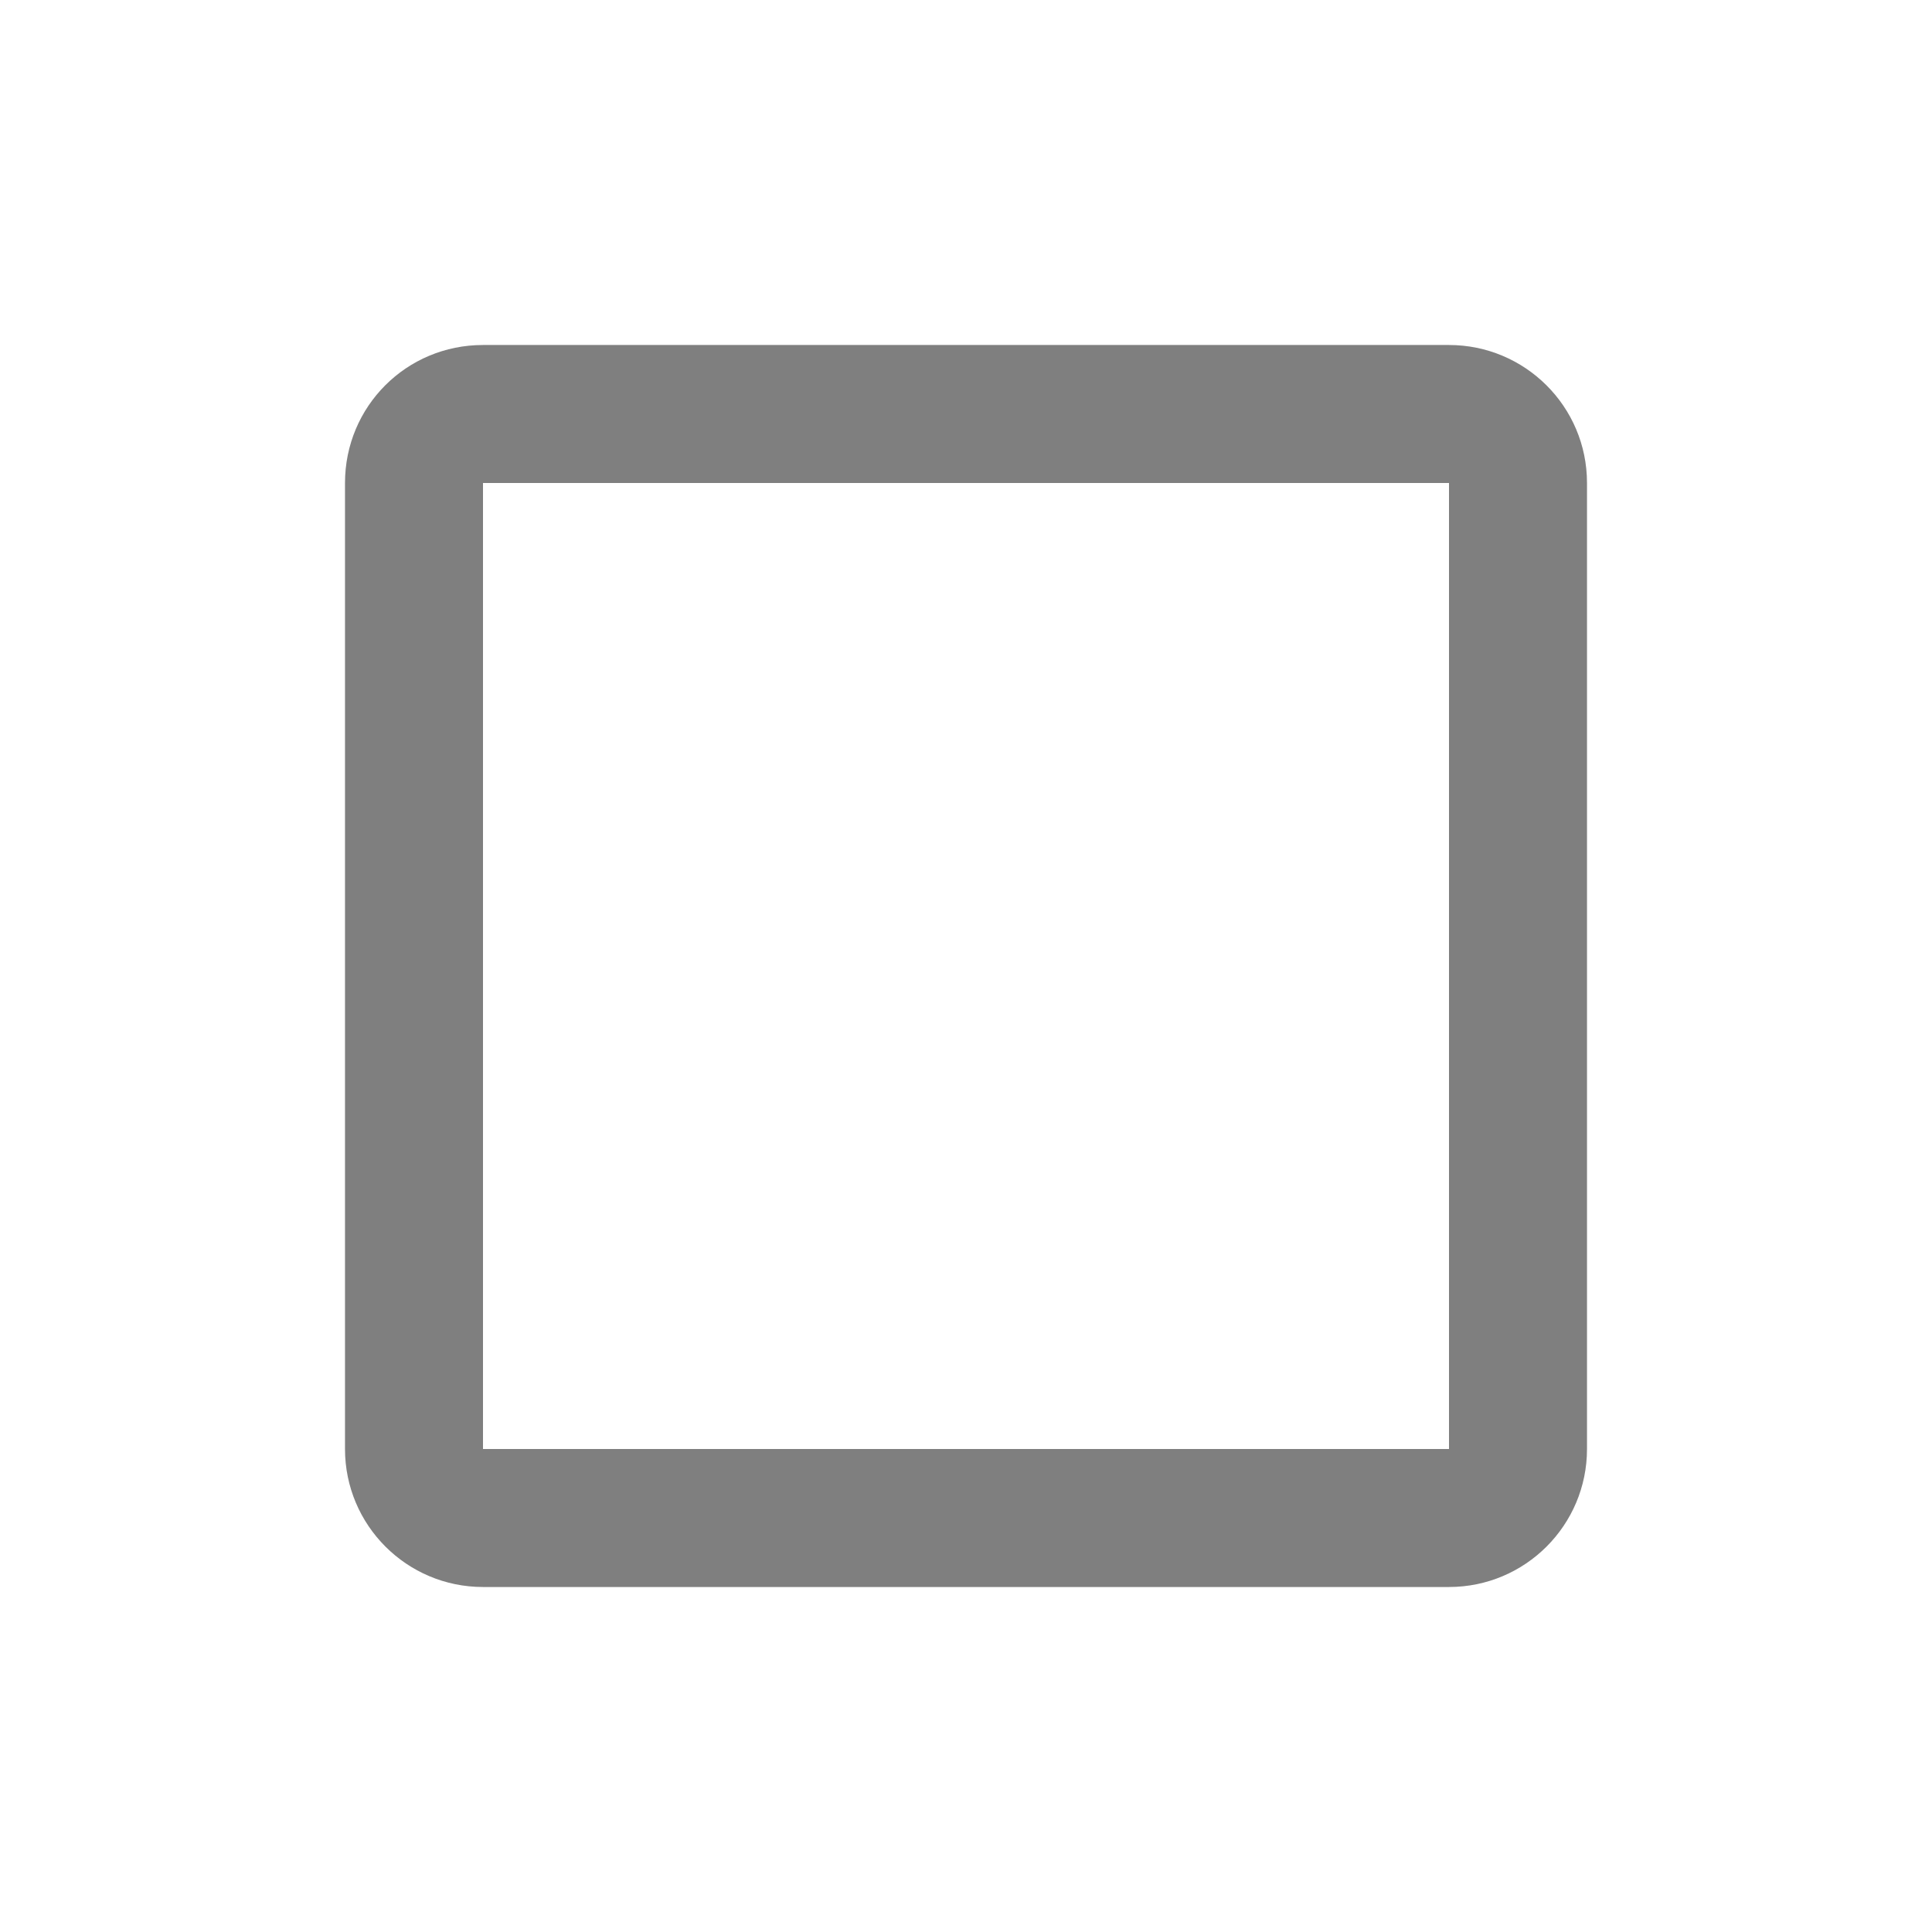
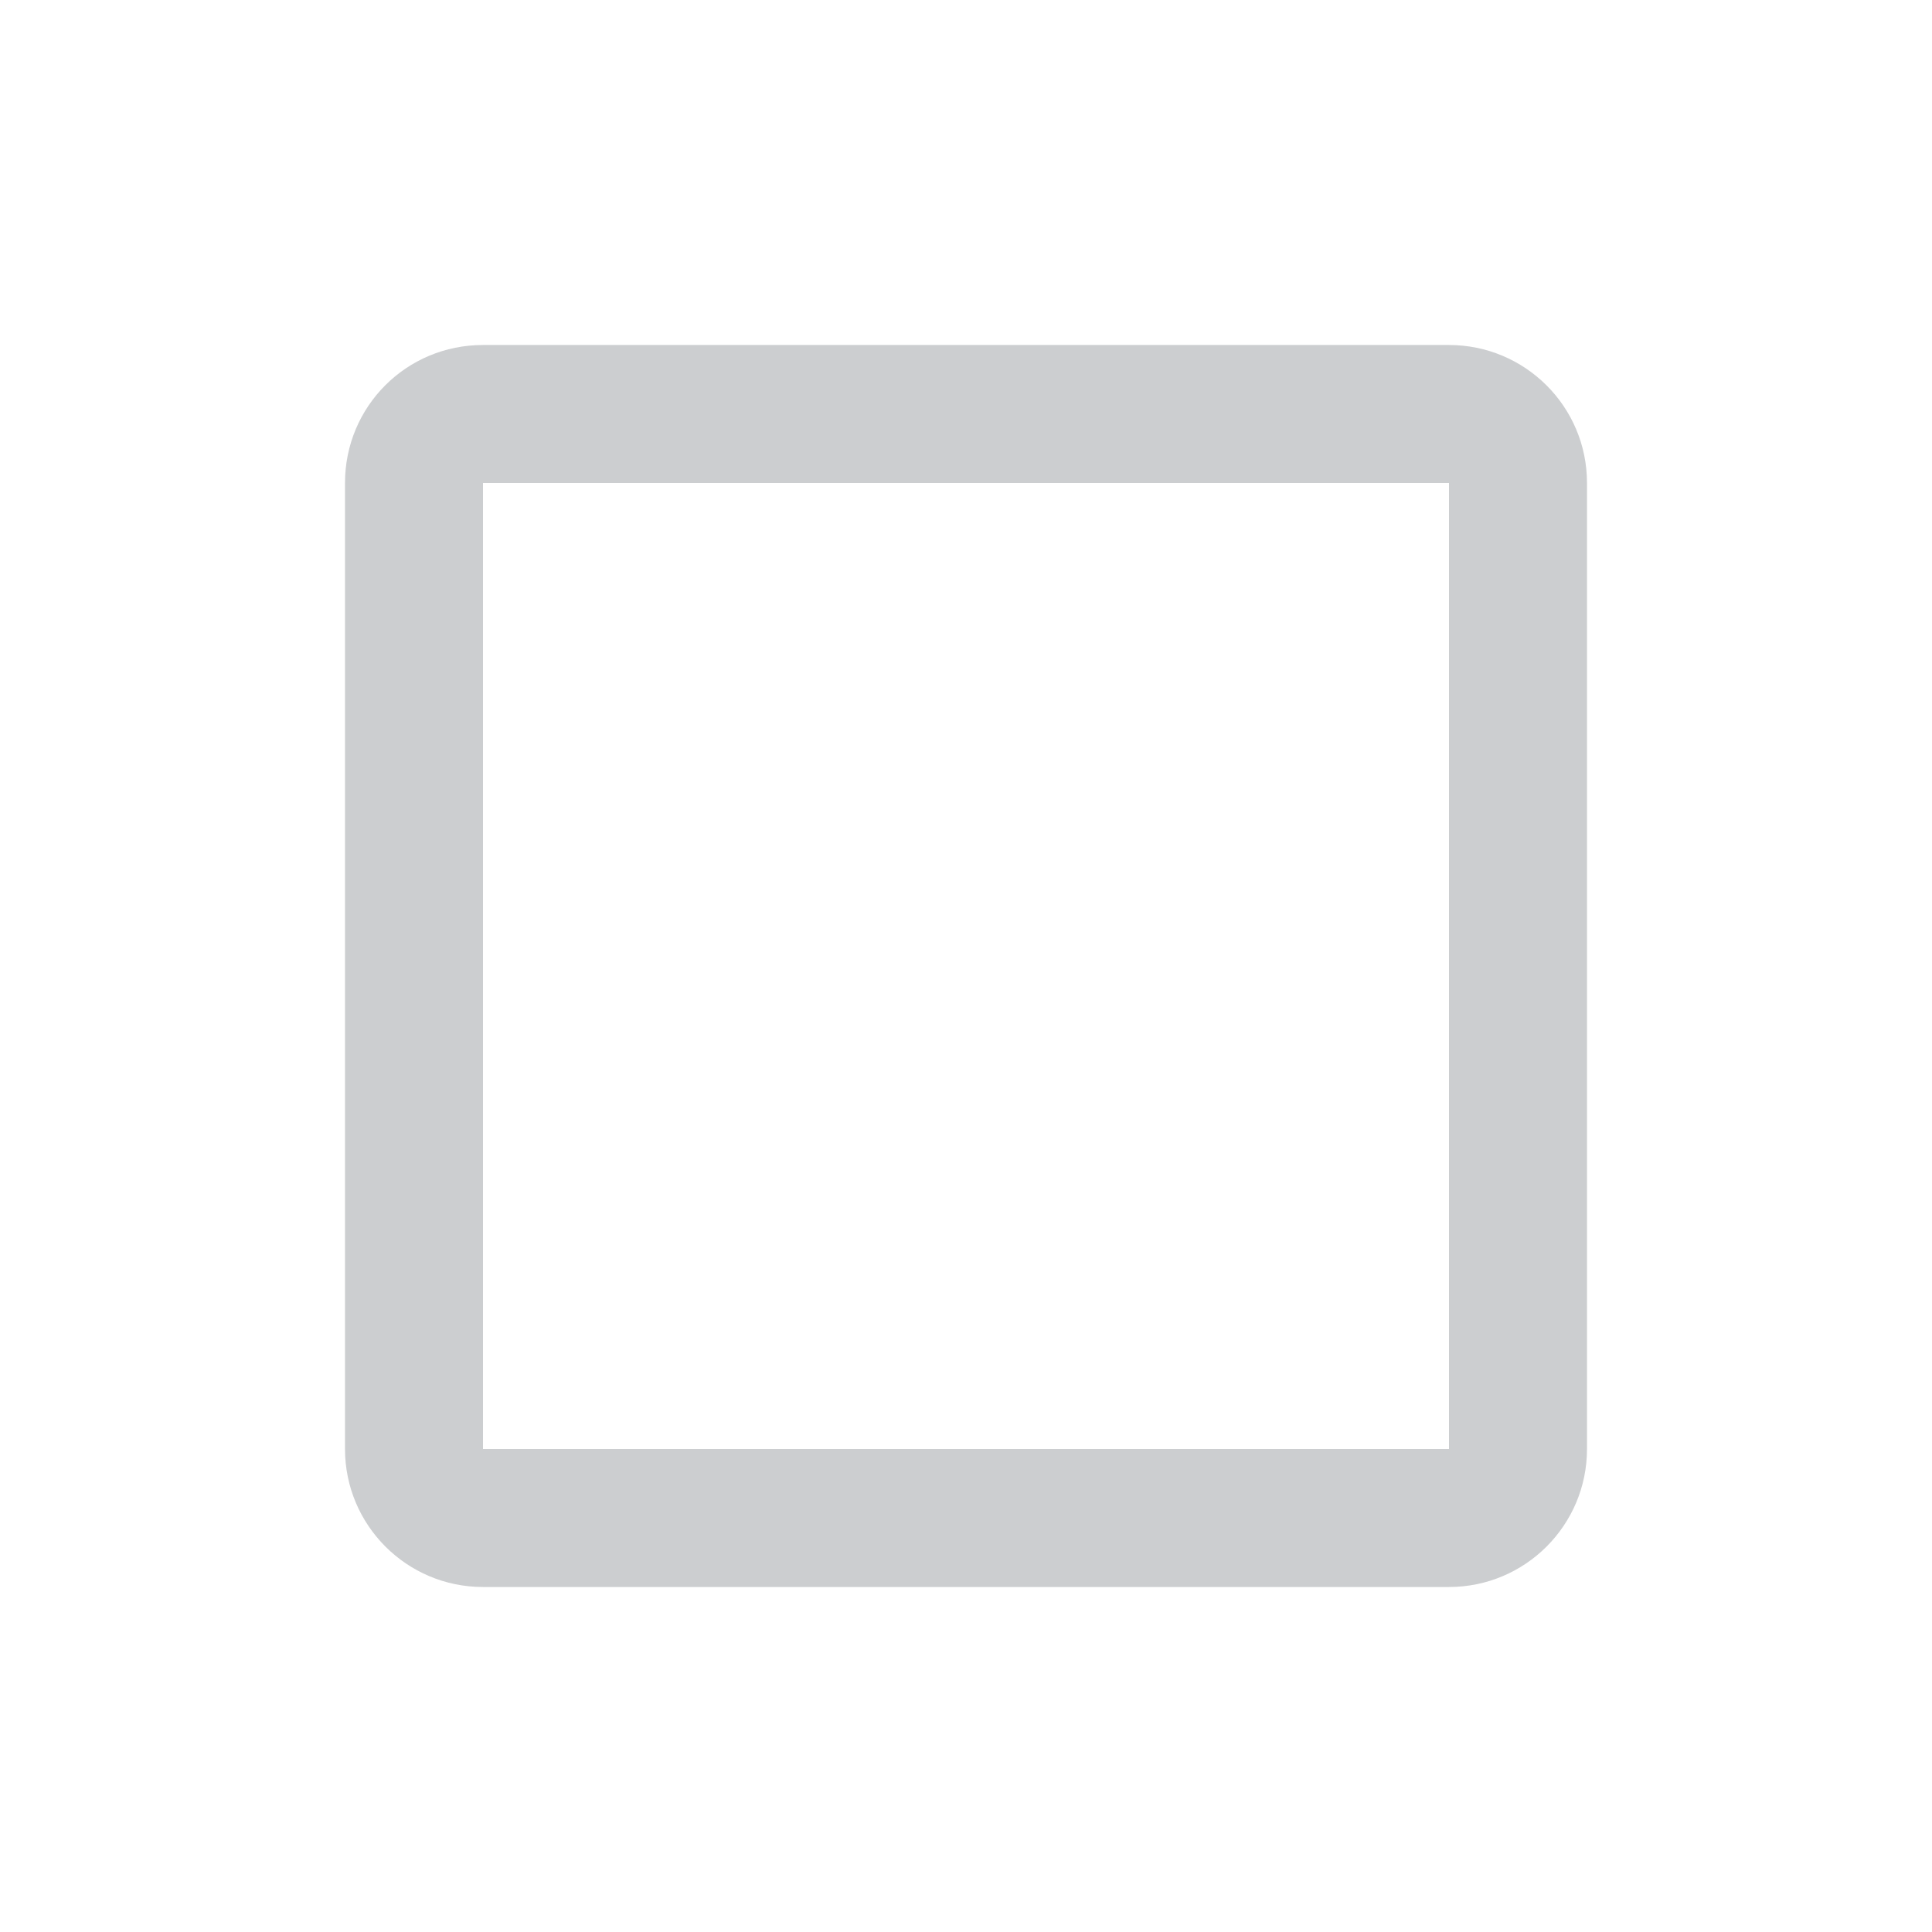
- <svg xmlns="http://www.w3.org/2000/svg" version="1.1" width="22px" height="22px" viewBox="0 0 28 28" themed="true" opacity="0.5">
+ <svg xmlns="http://www.w3.org/2000/svg" version="1.1" width="22px" height="22px" viewBox="0 0 28 28" themed="true" opacity="0.5" fill="#9A9DA1">
  <path transform="translate(2 2)" d="M19,3H5C3.89,3 3,3.89 3,5V19A2,2 0 0,0 5,21H19A2,2 0 0,0 21,19V5C21,3.89 20.1,3 19,3M19,5V19H5V5H19Z" />
</svg>
